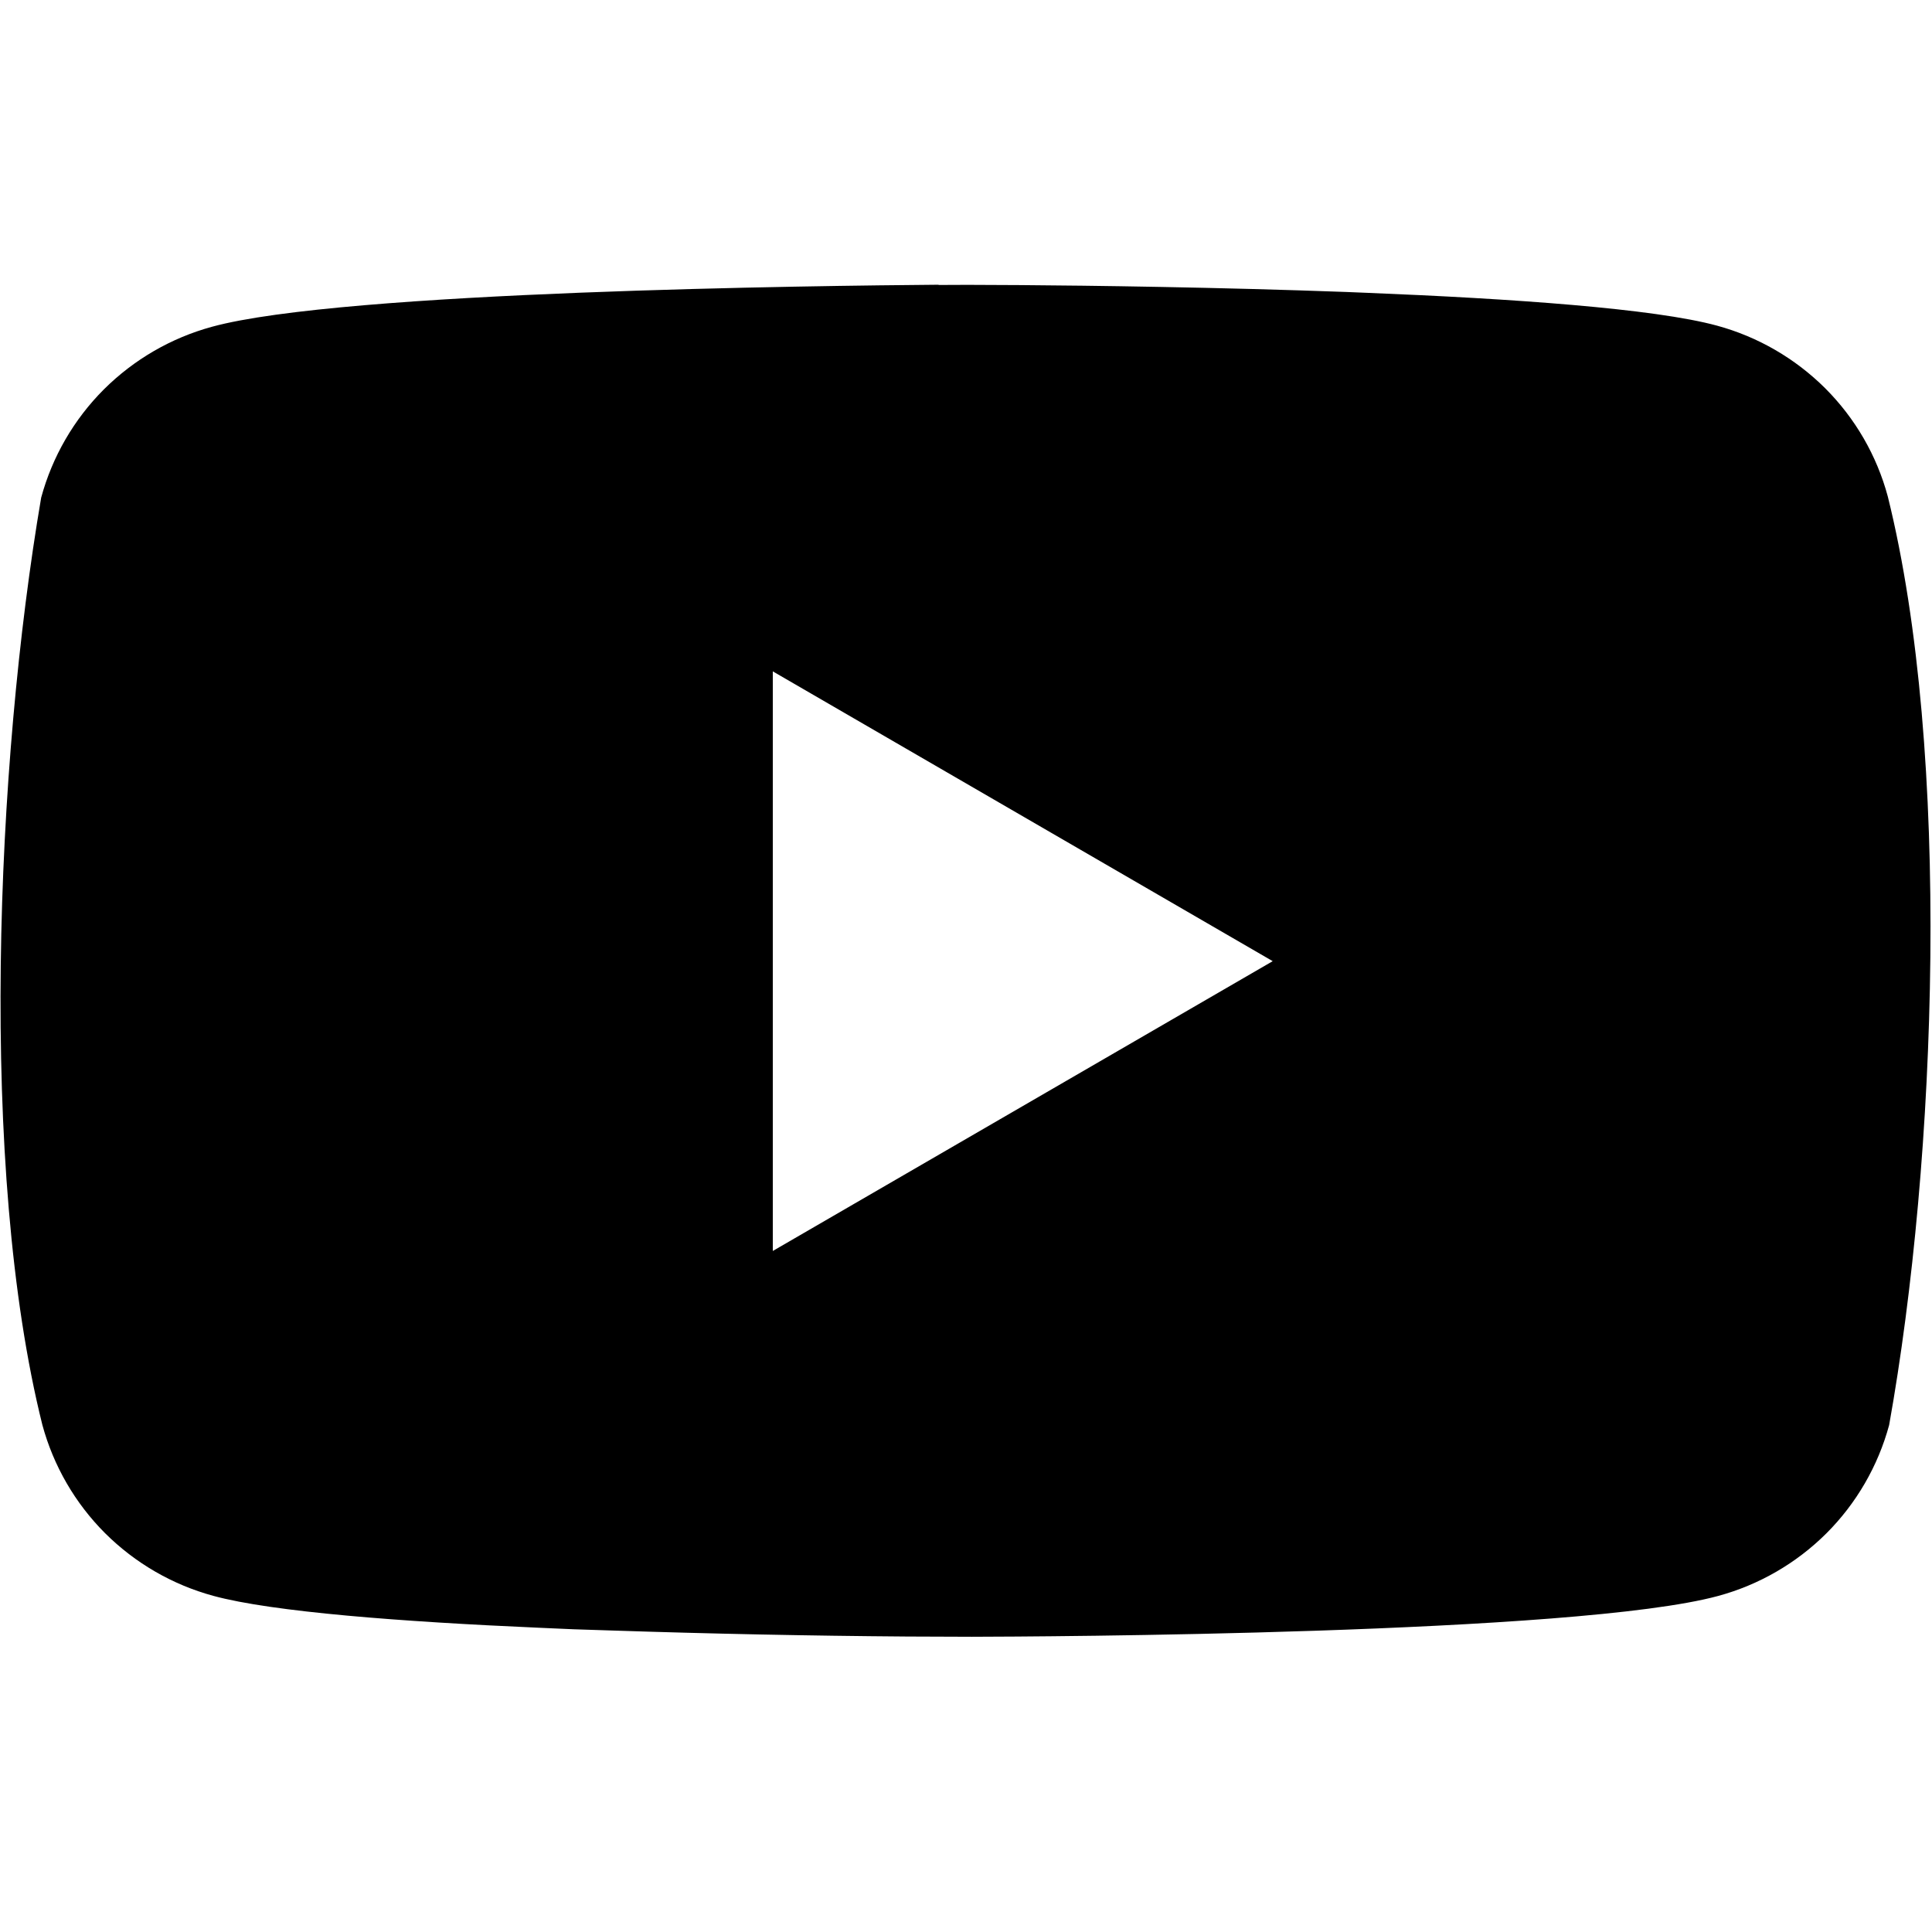
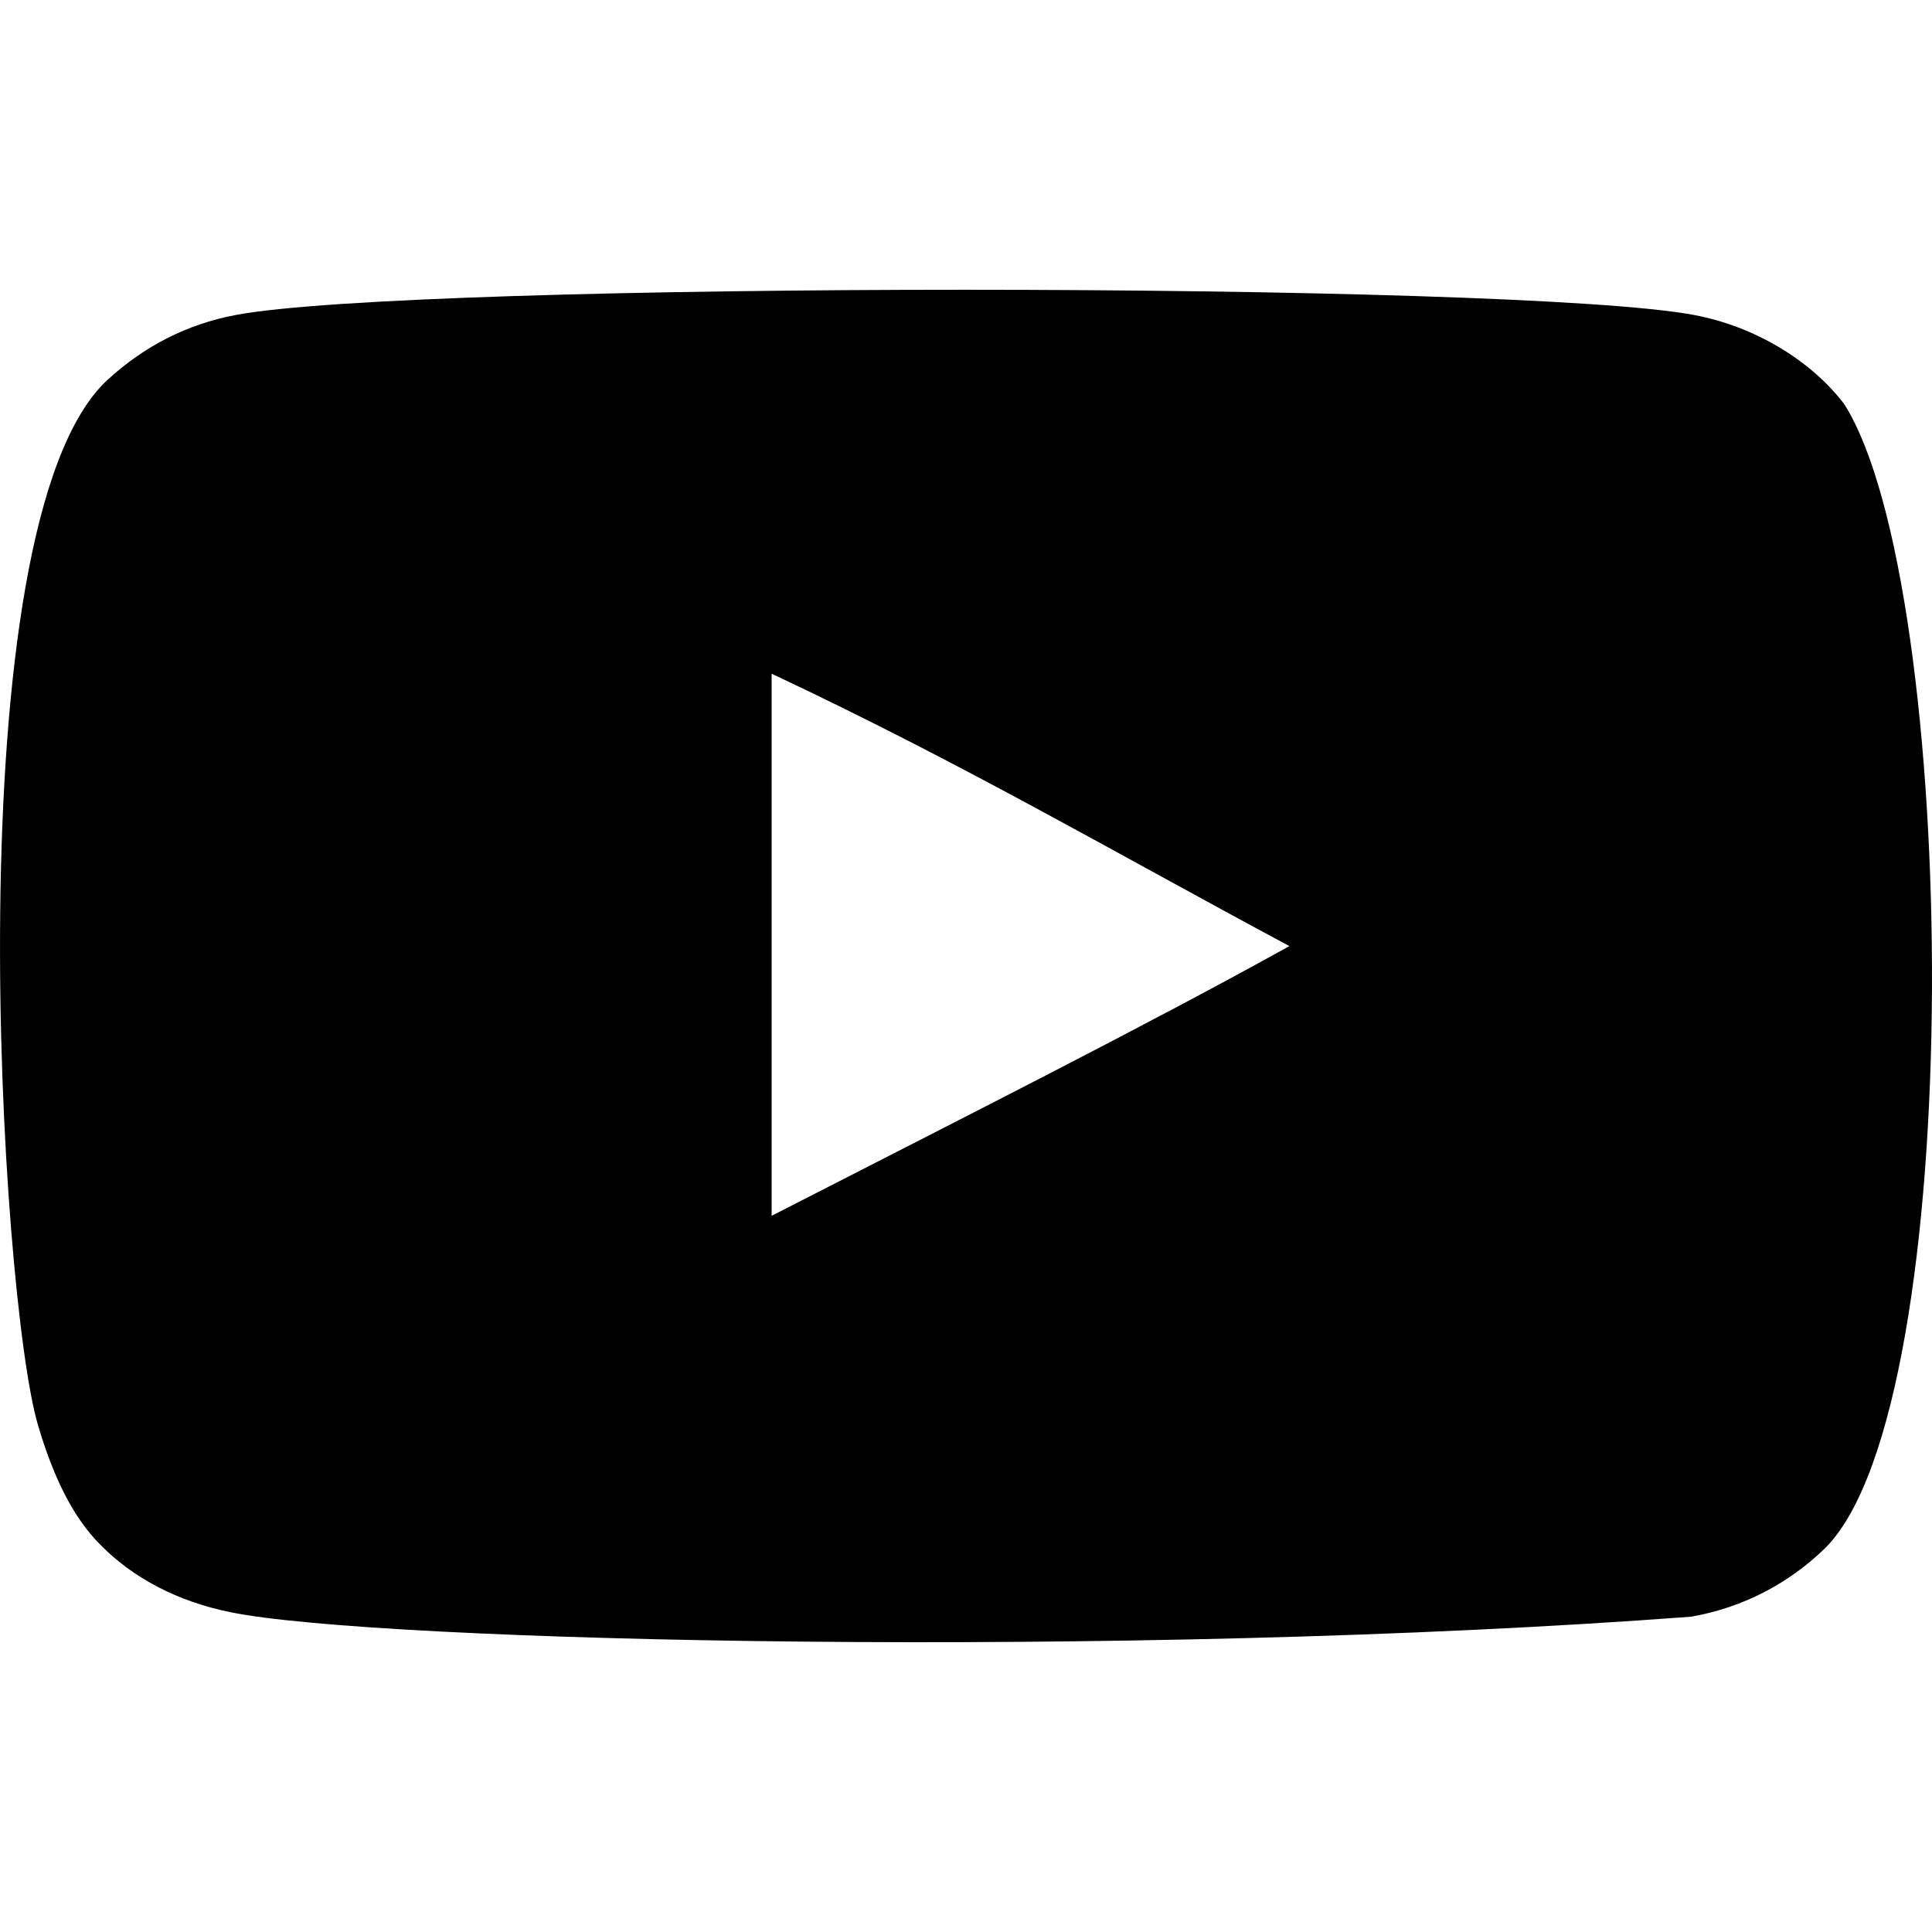
- <svg xmlns="http://www.w3.org/2000/svg" width="16" height="16" viewBox="0 0 16 16" fill="none">
-   <path d="M7.77 2.36L8.013 2.359L8.448 2.361C9.029 2.365 10.088 2.379 11.149 2.418L11.319 2.425C12.52 2.473 13.7 2.555 14.22 2.697C14.558 2.789 14.867 2.968 15.116 3.216C15.364 3.464 15.543 3.773 15.634 4.112C16.163 6.242 16.041 9.592 15.645 11.802C15.553 12.141 15.374 12.45 15.126 12.698C14.877 12.946 14.568 13.125 14.229 13.217C13.059 13.535 8.579 13.554 8.049 13.555L7.512 13.553C6.696 13.547 5.879 13.53 5.062 13.503L4.752 13.493L4.456 13.48C3.336 13.431 2.256 13.35 1.766 13.216C1.428 13.124 1.119 12.945 0.87 12.697C0.622 12.449 0.443 12.14 0.351 11.801C-0.179 9.681 -0.035 6.321 0.341 4.121C0.433 3.782 0.612 3.473 0.86 3.225C1.109 2.977 1.418 2.798 1.756 2.706C2.836 2.41 6.796 2.366 7.776 2.358L7.77 2.36ZM6.4 5.56V10.36L10.54 7.96L6.4 5.56Z" fill="black" />
+ <svg xmlns="http://www.w3.org/2000/svg" width="800px" height="800px" viewBox="0 -3 20 20" version="1.1">
+   <defs>
+ 
+ </defs>
+   <g id="Page-1" stroke="none" stroke-width="1" fill="none" fill-rule="evenodd">
+     <g id="Dribbble-Light-Preview" transform="translate(-300, -7442)" fill="#000000">
+       <g id="icons" transform="translate(56, 160)">
+         <path d="M251.988,7291.586 L251.988,7285.974 C253.981,7286.912 255.524,7287.817 257.348,7288.794 C255.843,7289.628 253.981,7290.565 251.988,7291.586 M263.091,7283.183 C262.747,7282.73 262.162,7282.378 261.538,7282.261 C259.705,7281.913 248.271,7281.912 246.439,7282.261 C245.939,7282.355 245.494,7282.582 245.111,7282.934 C243.5,7284.429 244.005,7292.452 244.393,7293.751 C244.557,7294.313 244.768,7294.719 245.034,7294.986 C245.376,7295.338 245.845,7295.58 246.384,7295.689 C247.893,7296.001 255.668,7296.175 261.506,7295.736 C262.044,7295.642 262.52,7295.391 262.896,7295.024 C264.386,7293.535 264.284,7285.062 263.091,7283.183" id="youtube-[#168]">
+ 
+ </path>
+       </g>
+     </g>
+   </g>
</svg>
